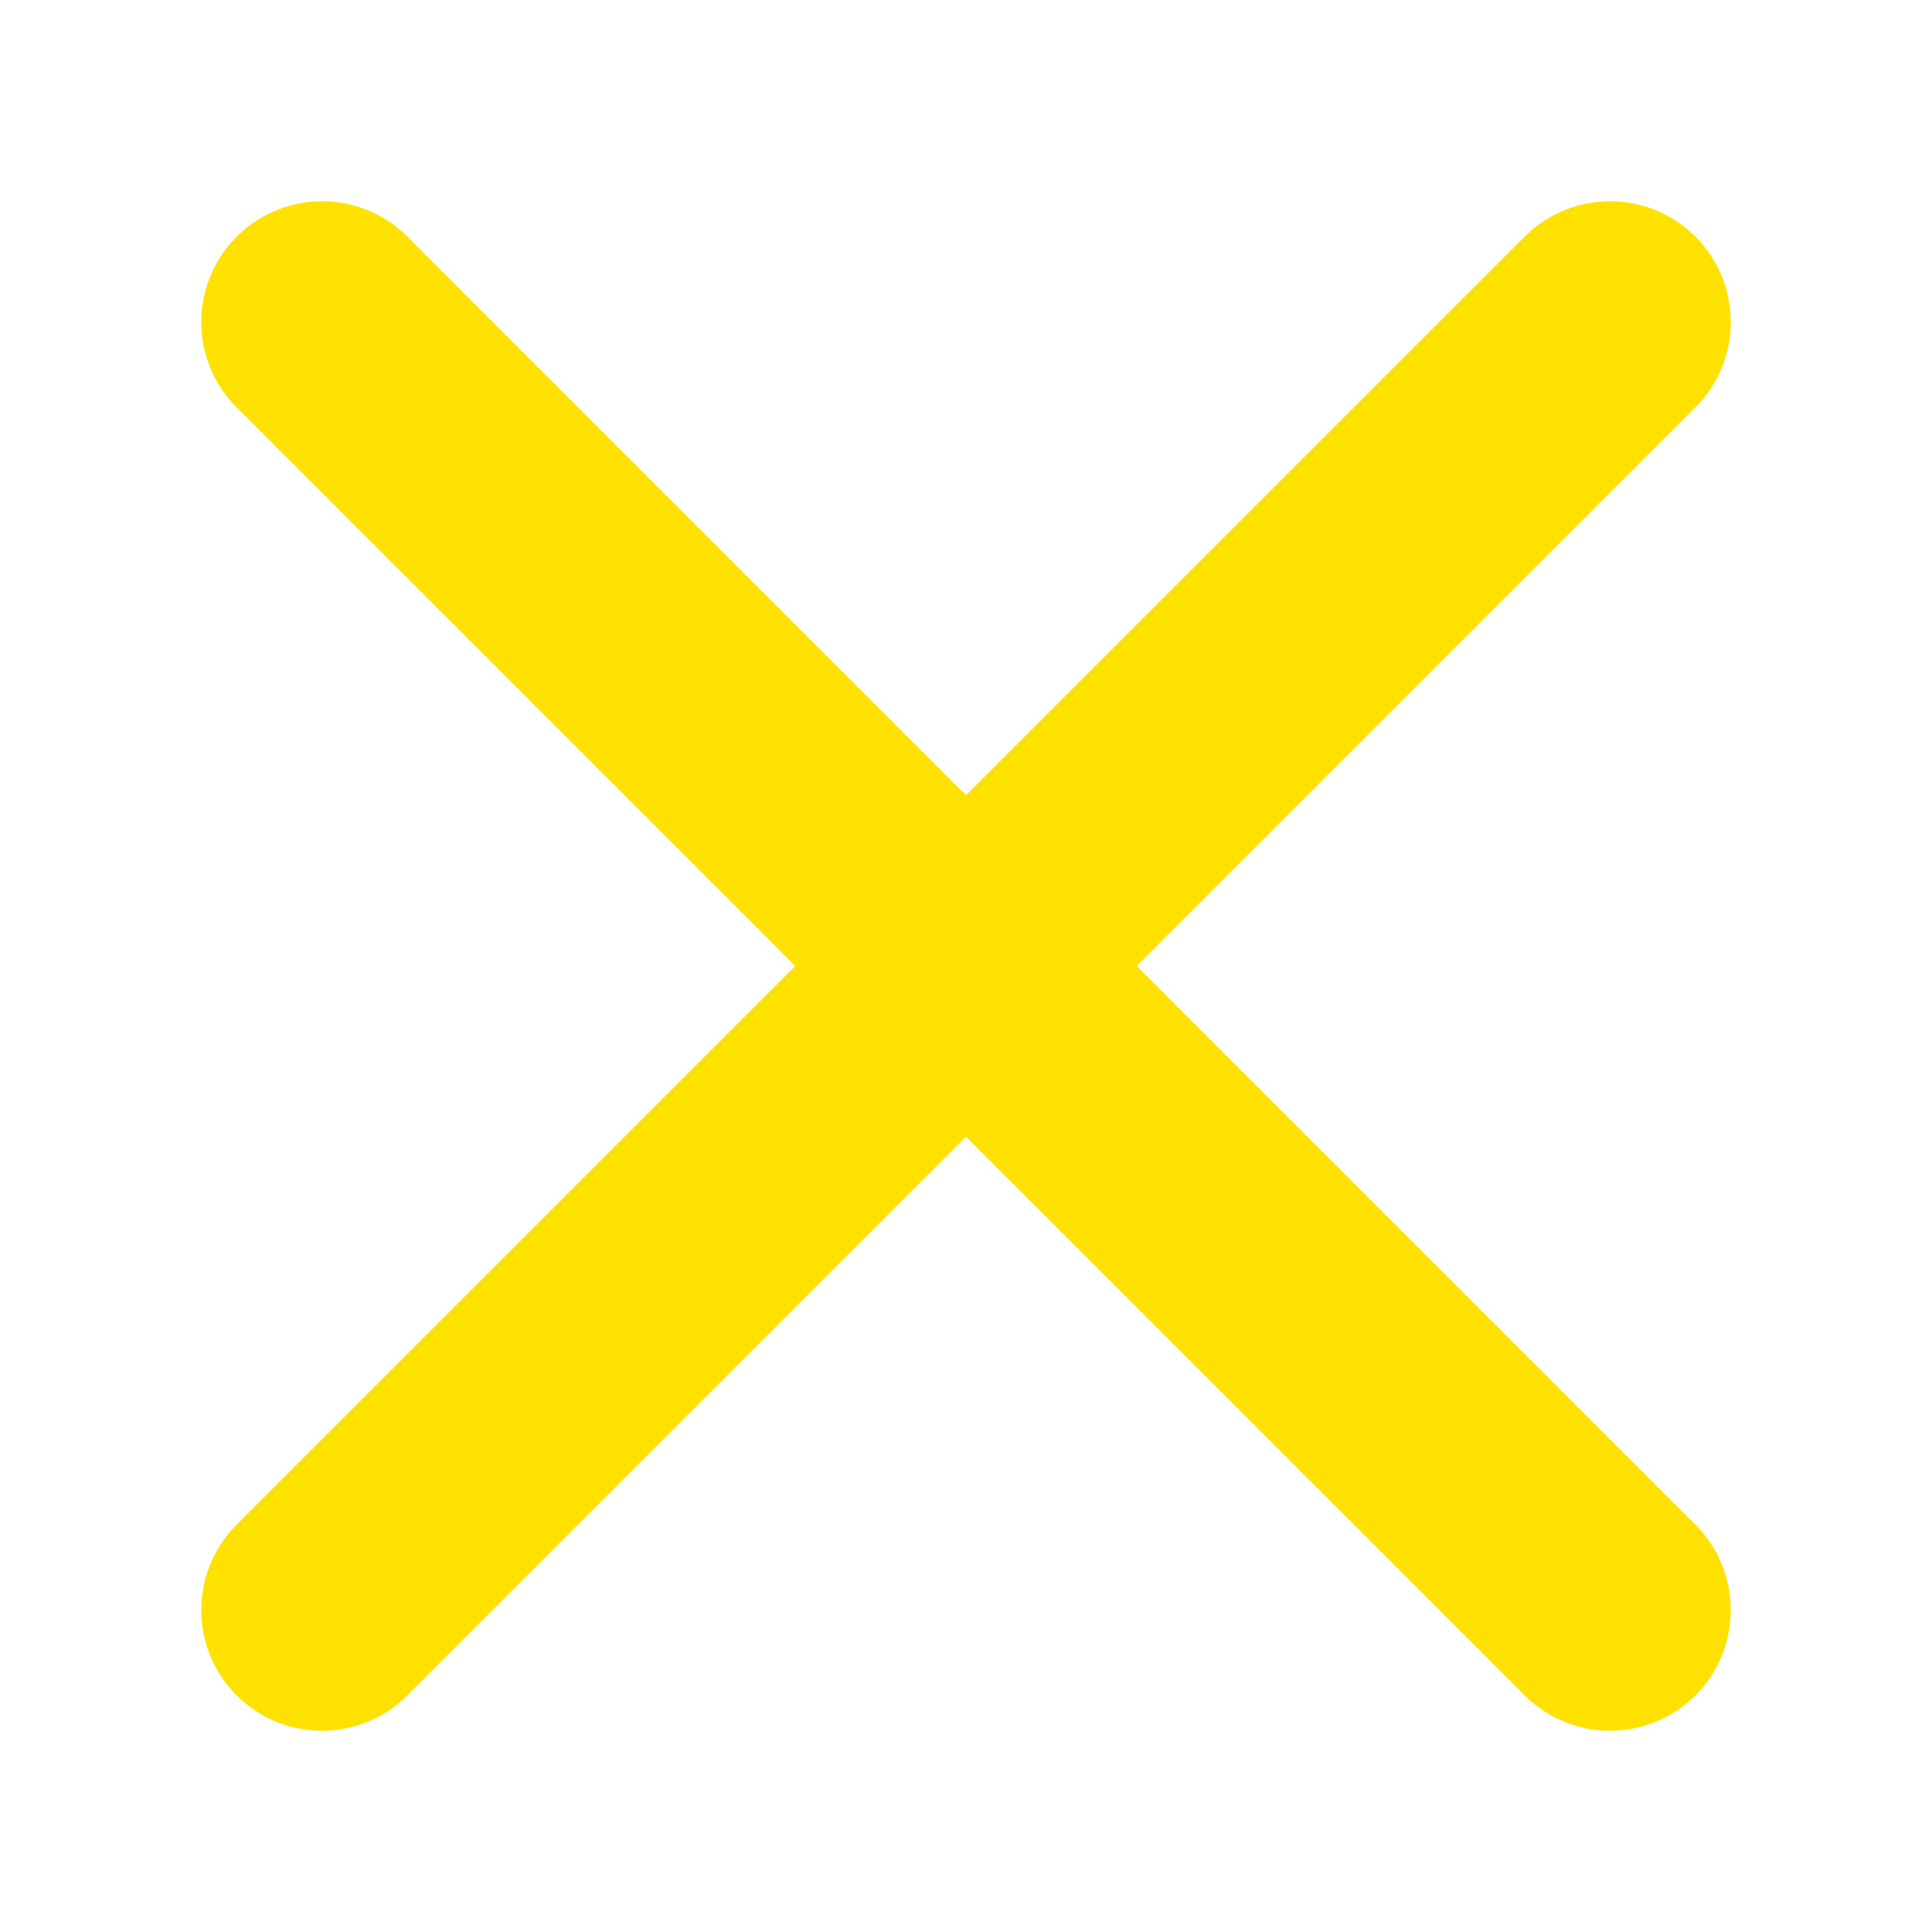
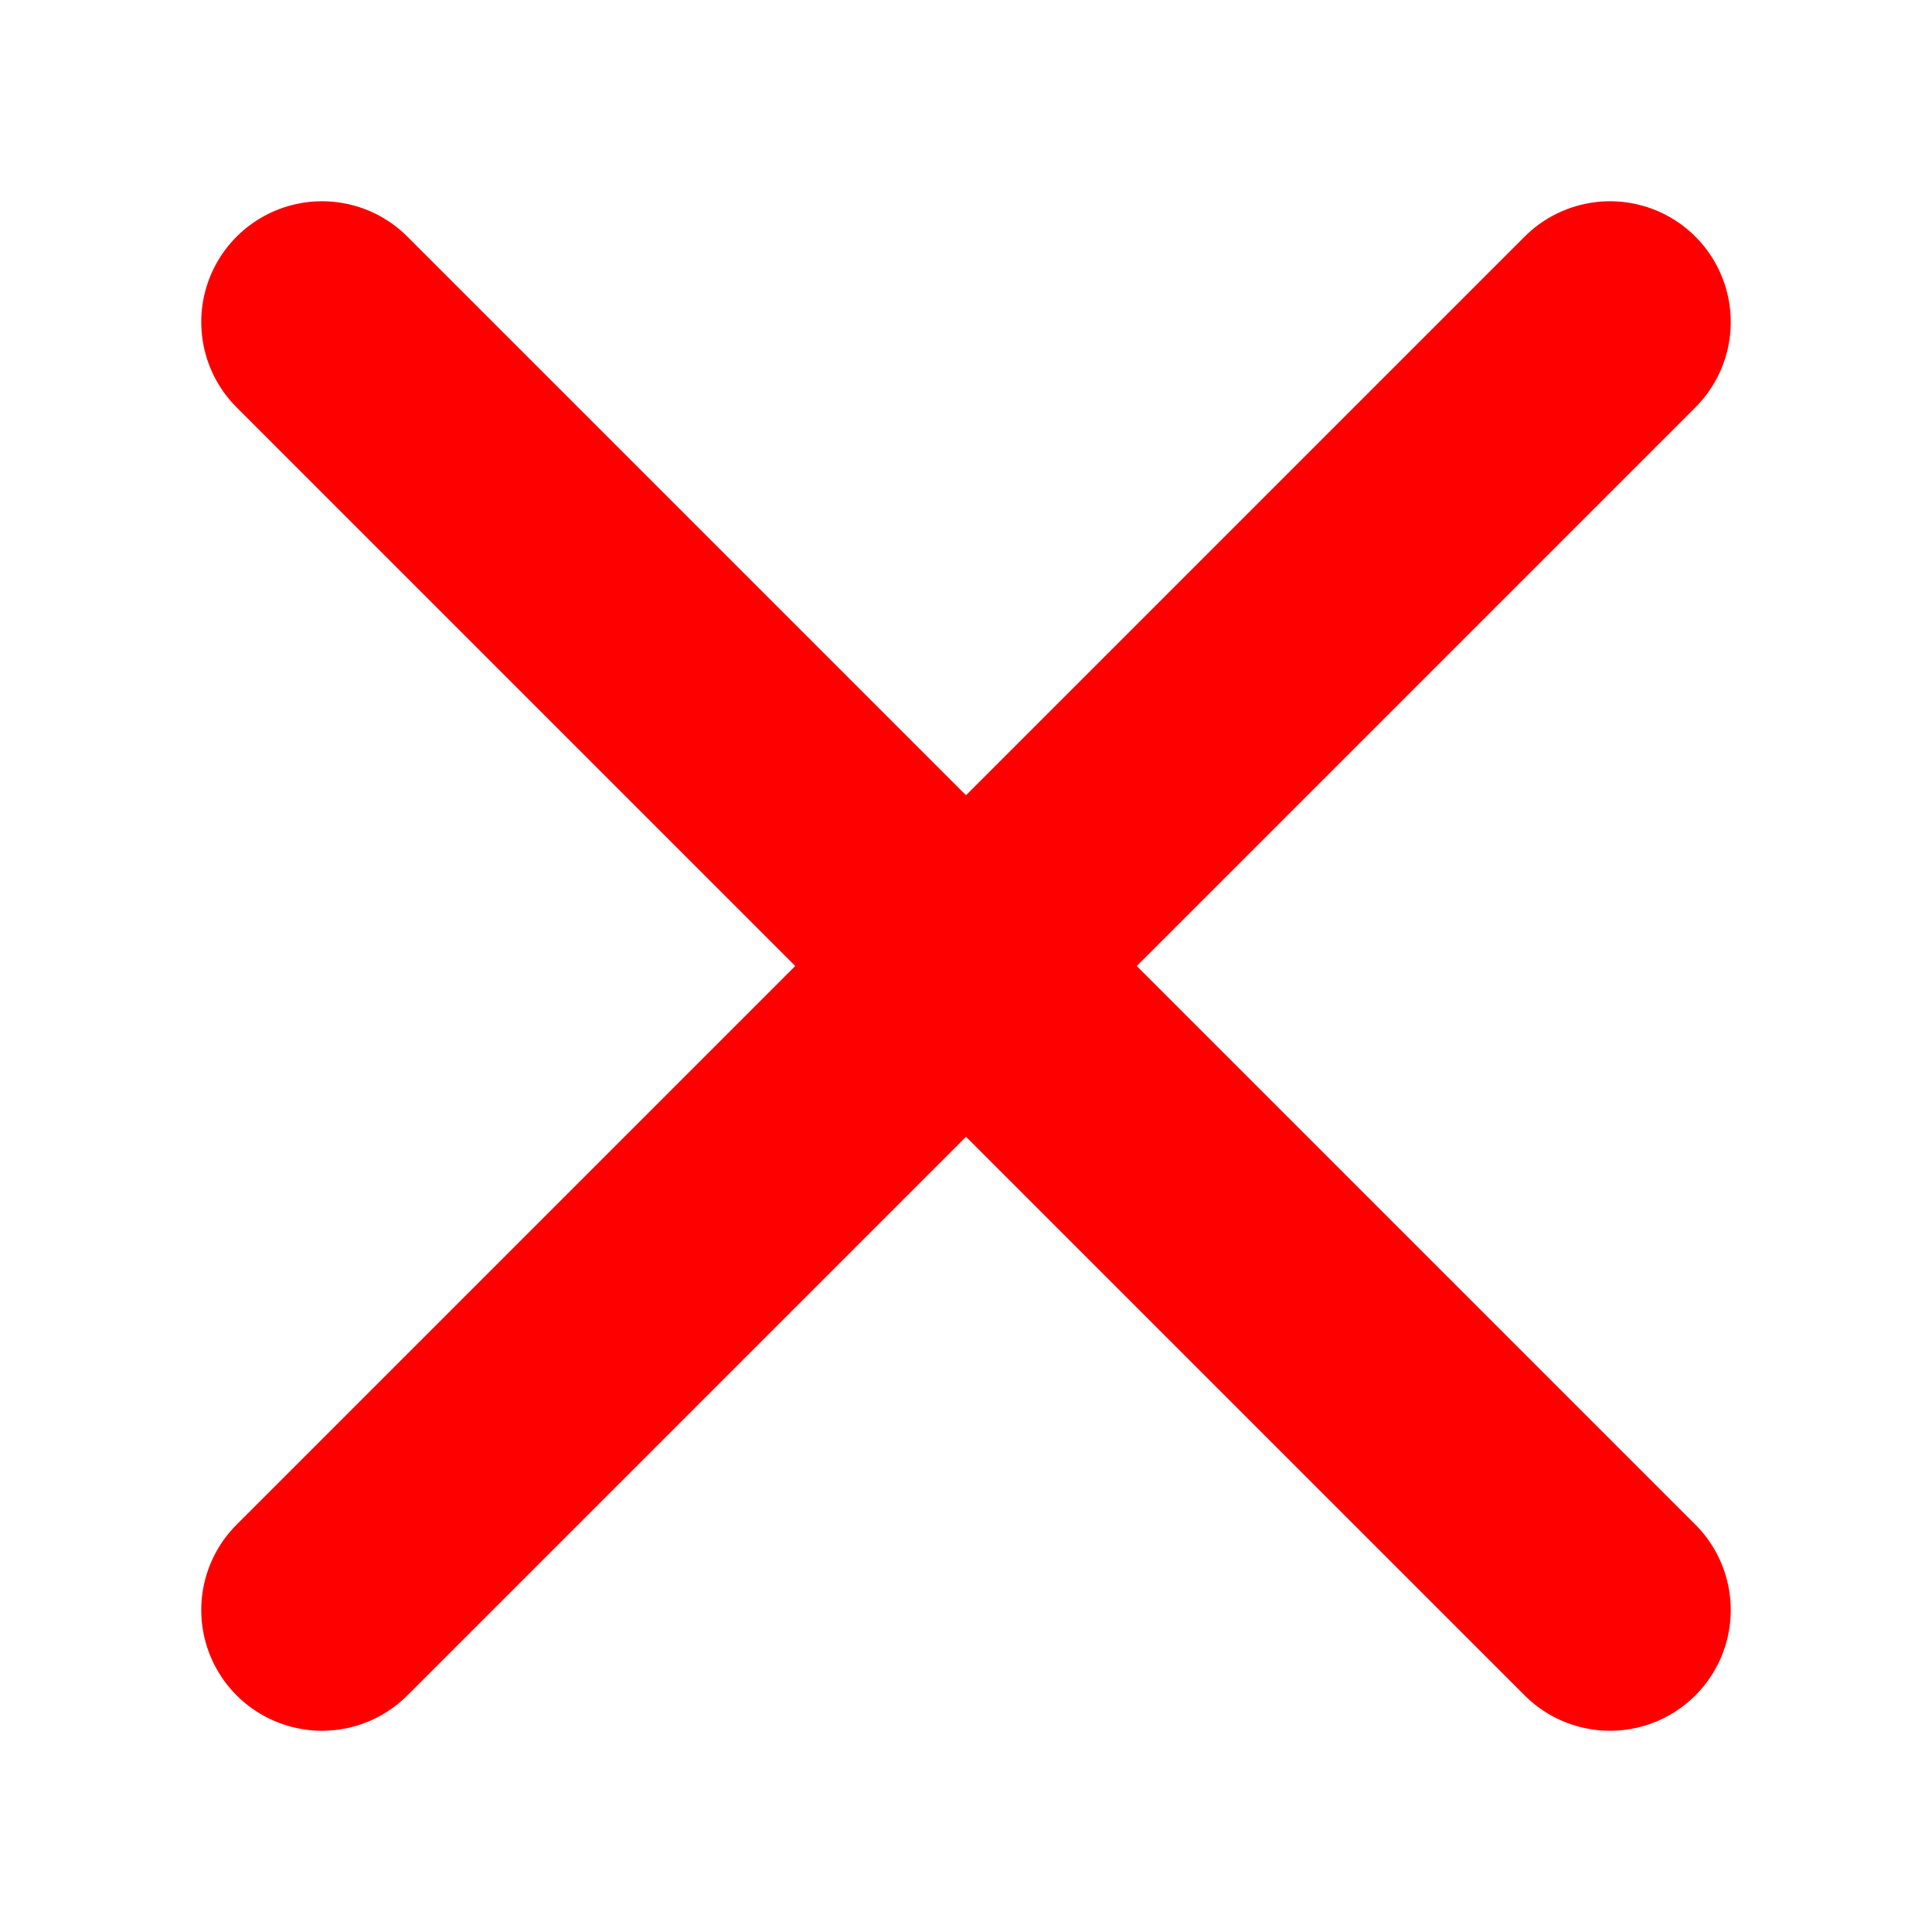
- <svg xmlns="http://www.w3.org/2000/svg" viewBox="0 0 12 12" width="12" height="12" fill="none" stroke="#ffe100" stroke-width="1.5">
+ <svg xmlns="http://www.w3.org/2000/svg" viewBox="0 0 12 12" width="12" height="12" fill="none" stroke="#ff0000" stroke-width="1.5">
  <line x1="2" y1="2" x2="10" y2="10" stroke-linecap="round" />
  <line x1="2" y1="10" x2="10" y2="2" stroke-linecap="round" />
</svg>
